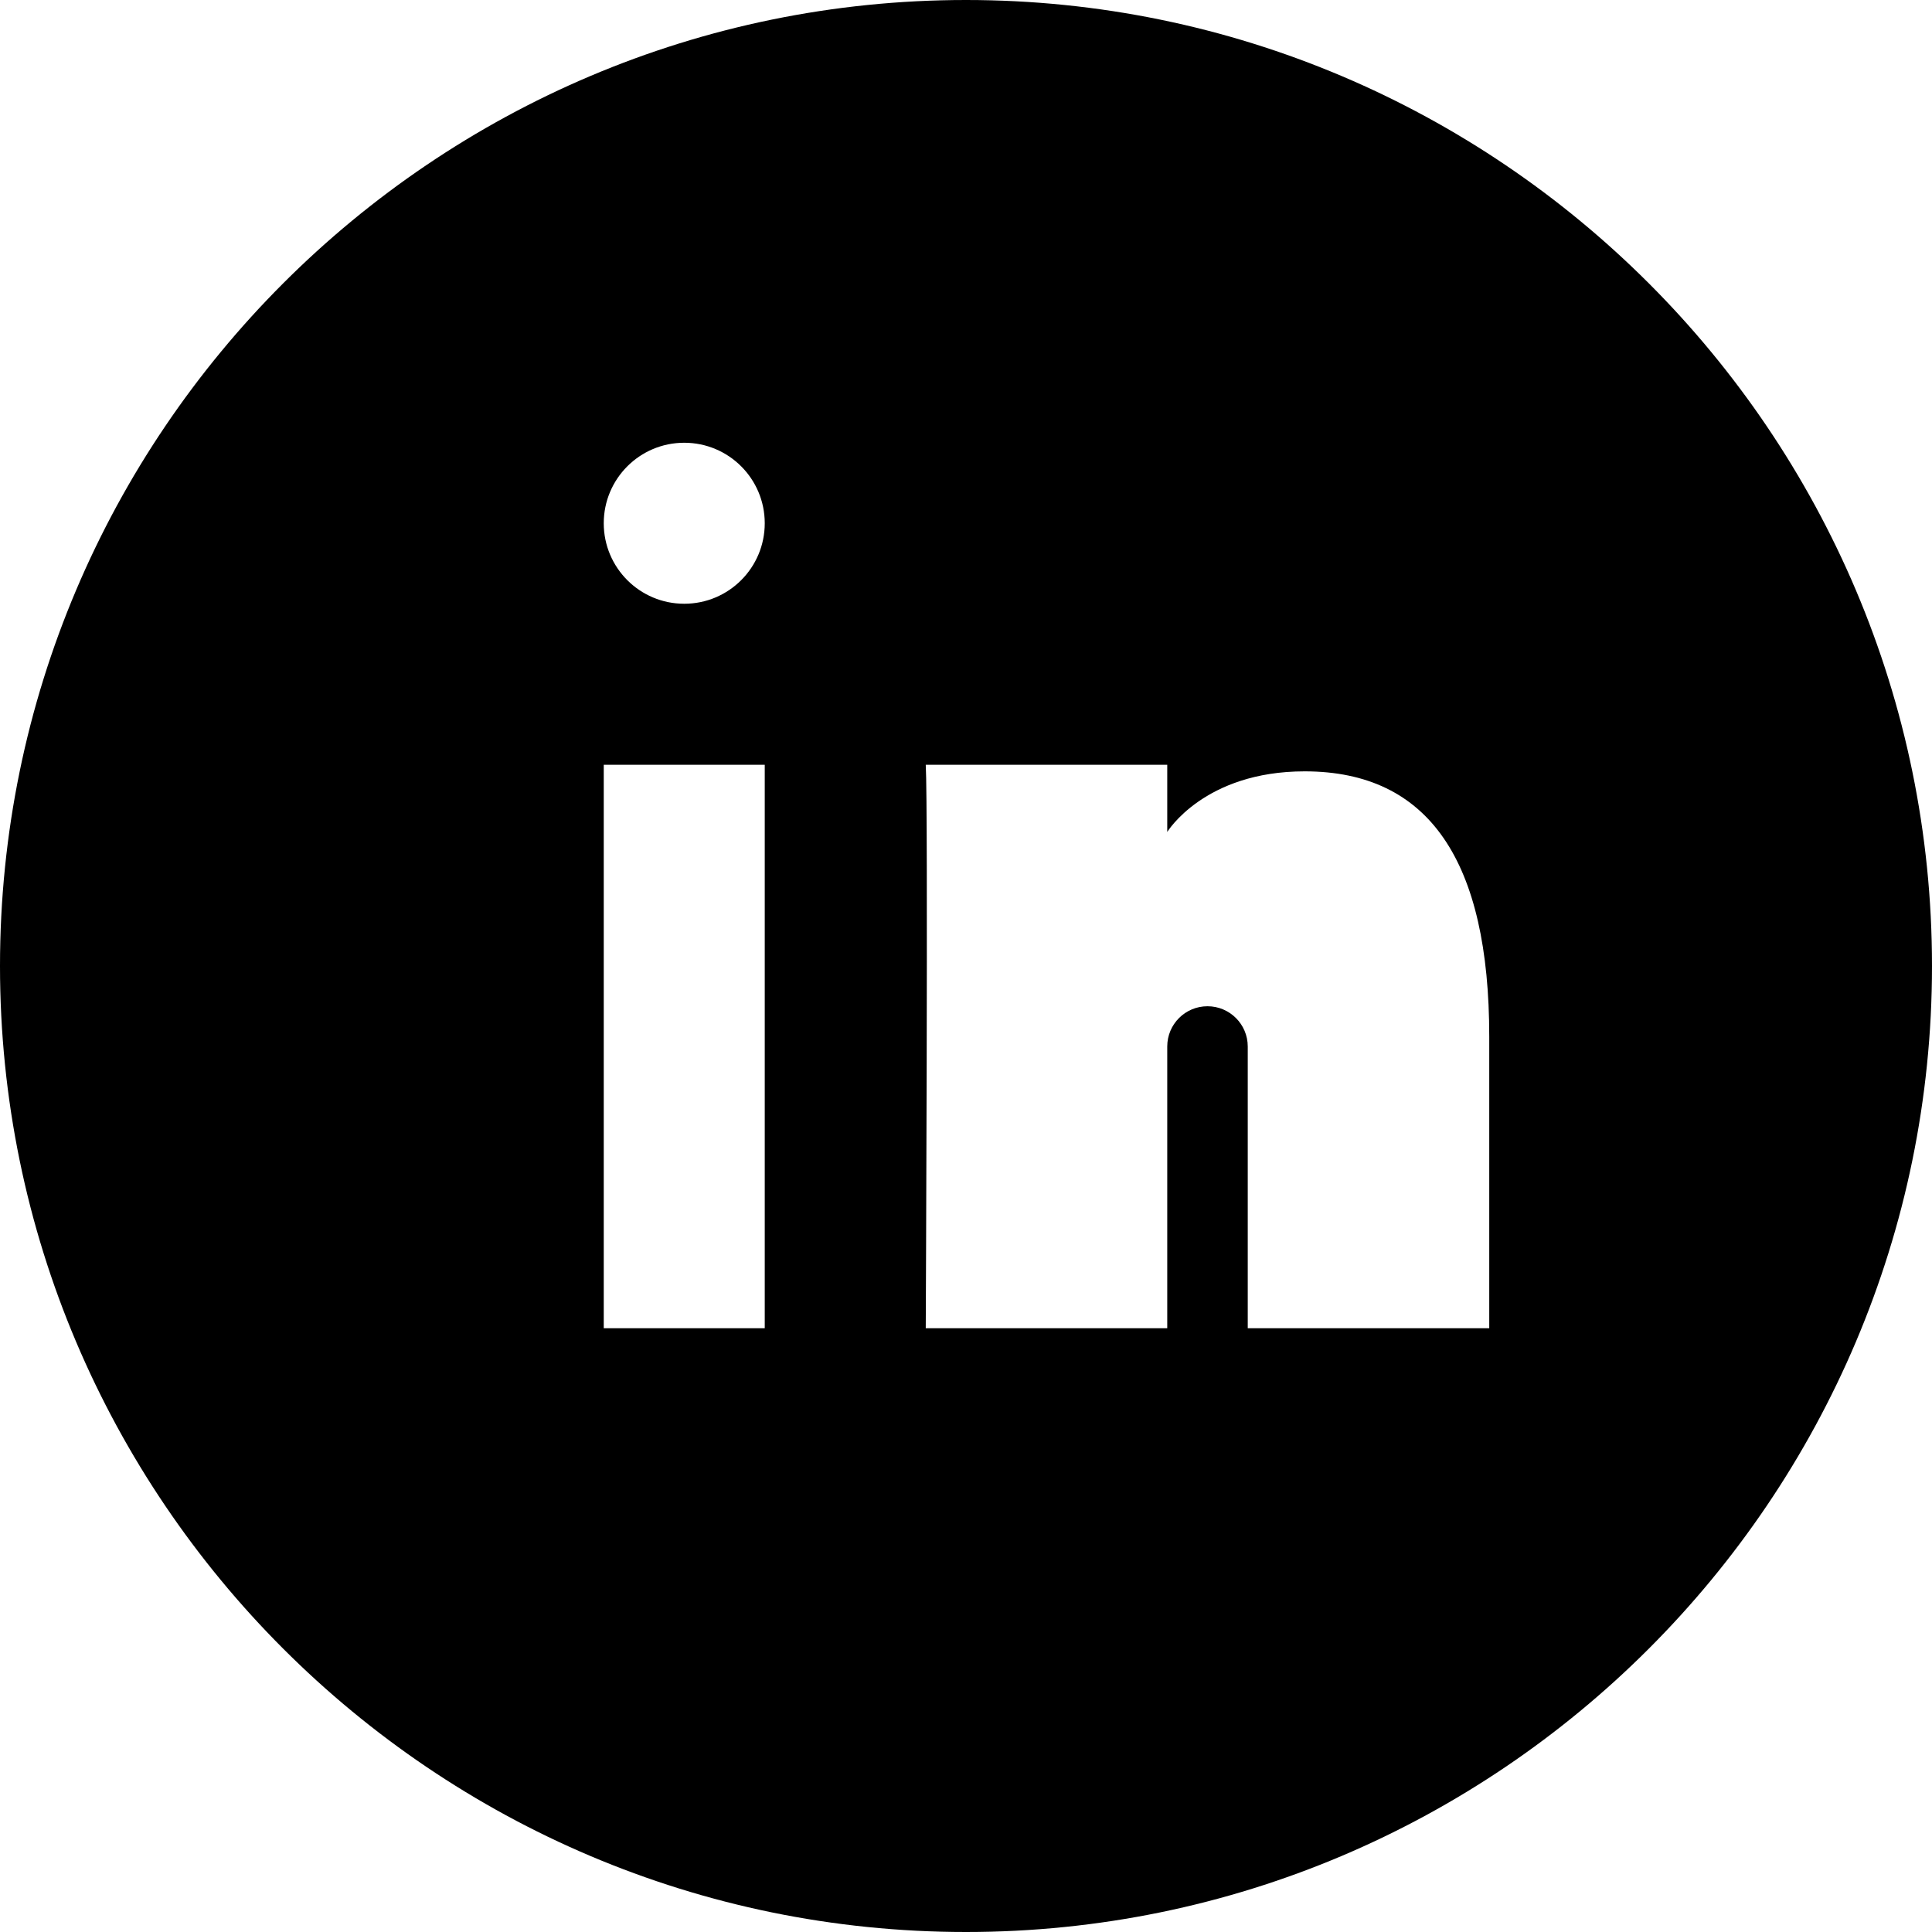
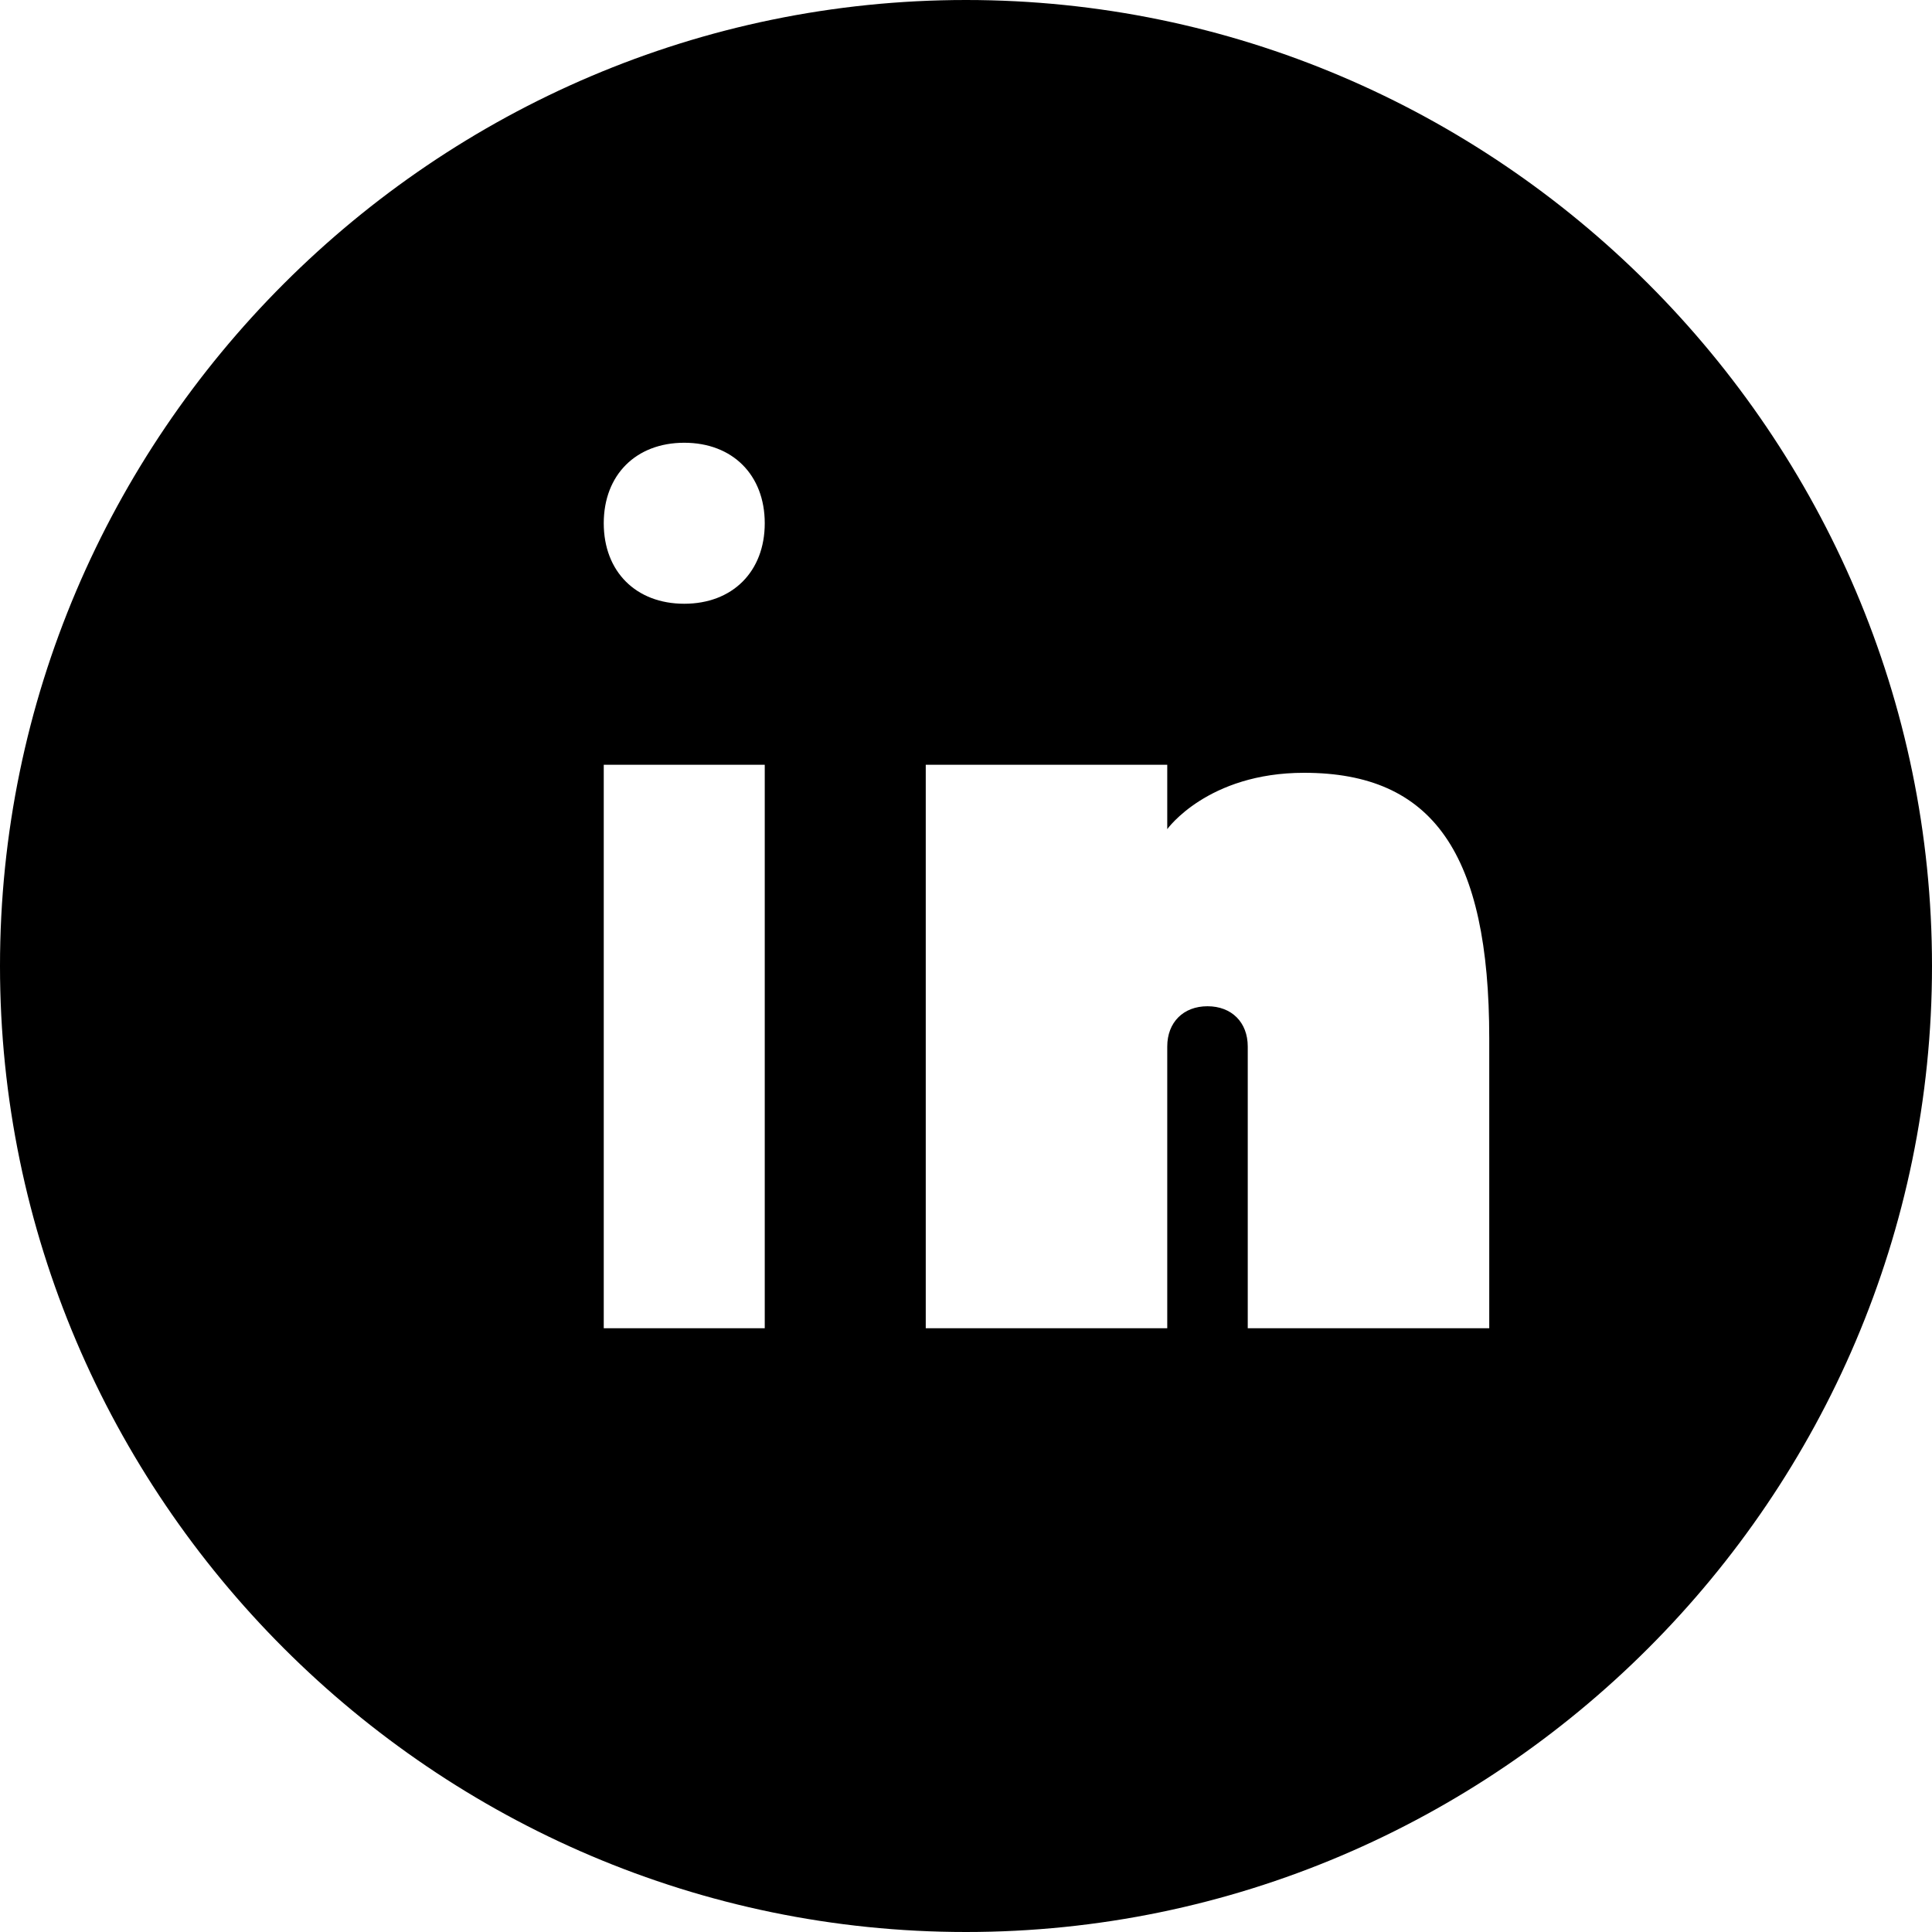
- <svg xmlns="http://www.w3.org/2000/svg" version="1.1" id="Filled_Icons" x="0px" y="0px" width="24px" height="24px" viewBox="0 0 24 24" enable-background="new 0 0 24 24" xml:space="preserve">
-   <path d="M12,0C5.383,0,0,5.383,0,12s5.383,12,12,12s12-5.383,12-12S18.617,0,12,0z M9.5,16.5h-2v-7h2V16.5z M8.5,7.5  c-0.553,0-1-0.448-1-1c0-0.552,0.447-1,1-1s1,0.448,1,1C9.5,7.052,9.053,7.5,8.5,7.5z M18.5,16.5h-3V13c0-0.277-0.225-0.5-0.5-0.5  c-0.276,0-0.5,0.223-0.5,0.5v3.5h-3c0,0,0.031-6.478,0-7h3v0.835c0,0,0.457-0.753,1.707-0.753c1.55,0,2.293,1.12,2.293,3.296V16.5z" />
+ <svg xmlns="http://www.w3.org/2000/svg" viewBox="0 0 24 24">
+   <path d="M12 0C5.4 0 0 5.4 0 12s5.4 12 12 12 12-5.4 12-12S18.6 0 12 0zM9.5 16.5h-2v-7h2v7zm-1-9c-.6 0-1-.4-1-1s.4-1 1-1 1 .4 1 1-.4 1-1 1zm10 9h-3V13c0-.3-.2-.5-.5-.5s-.5.2-.5.5v3.5h-3v-7h3v.8s.5-.7 1.7-.7c1.6 0 2.3 1 2.3 3.3v3.5z" />
</svg>
